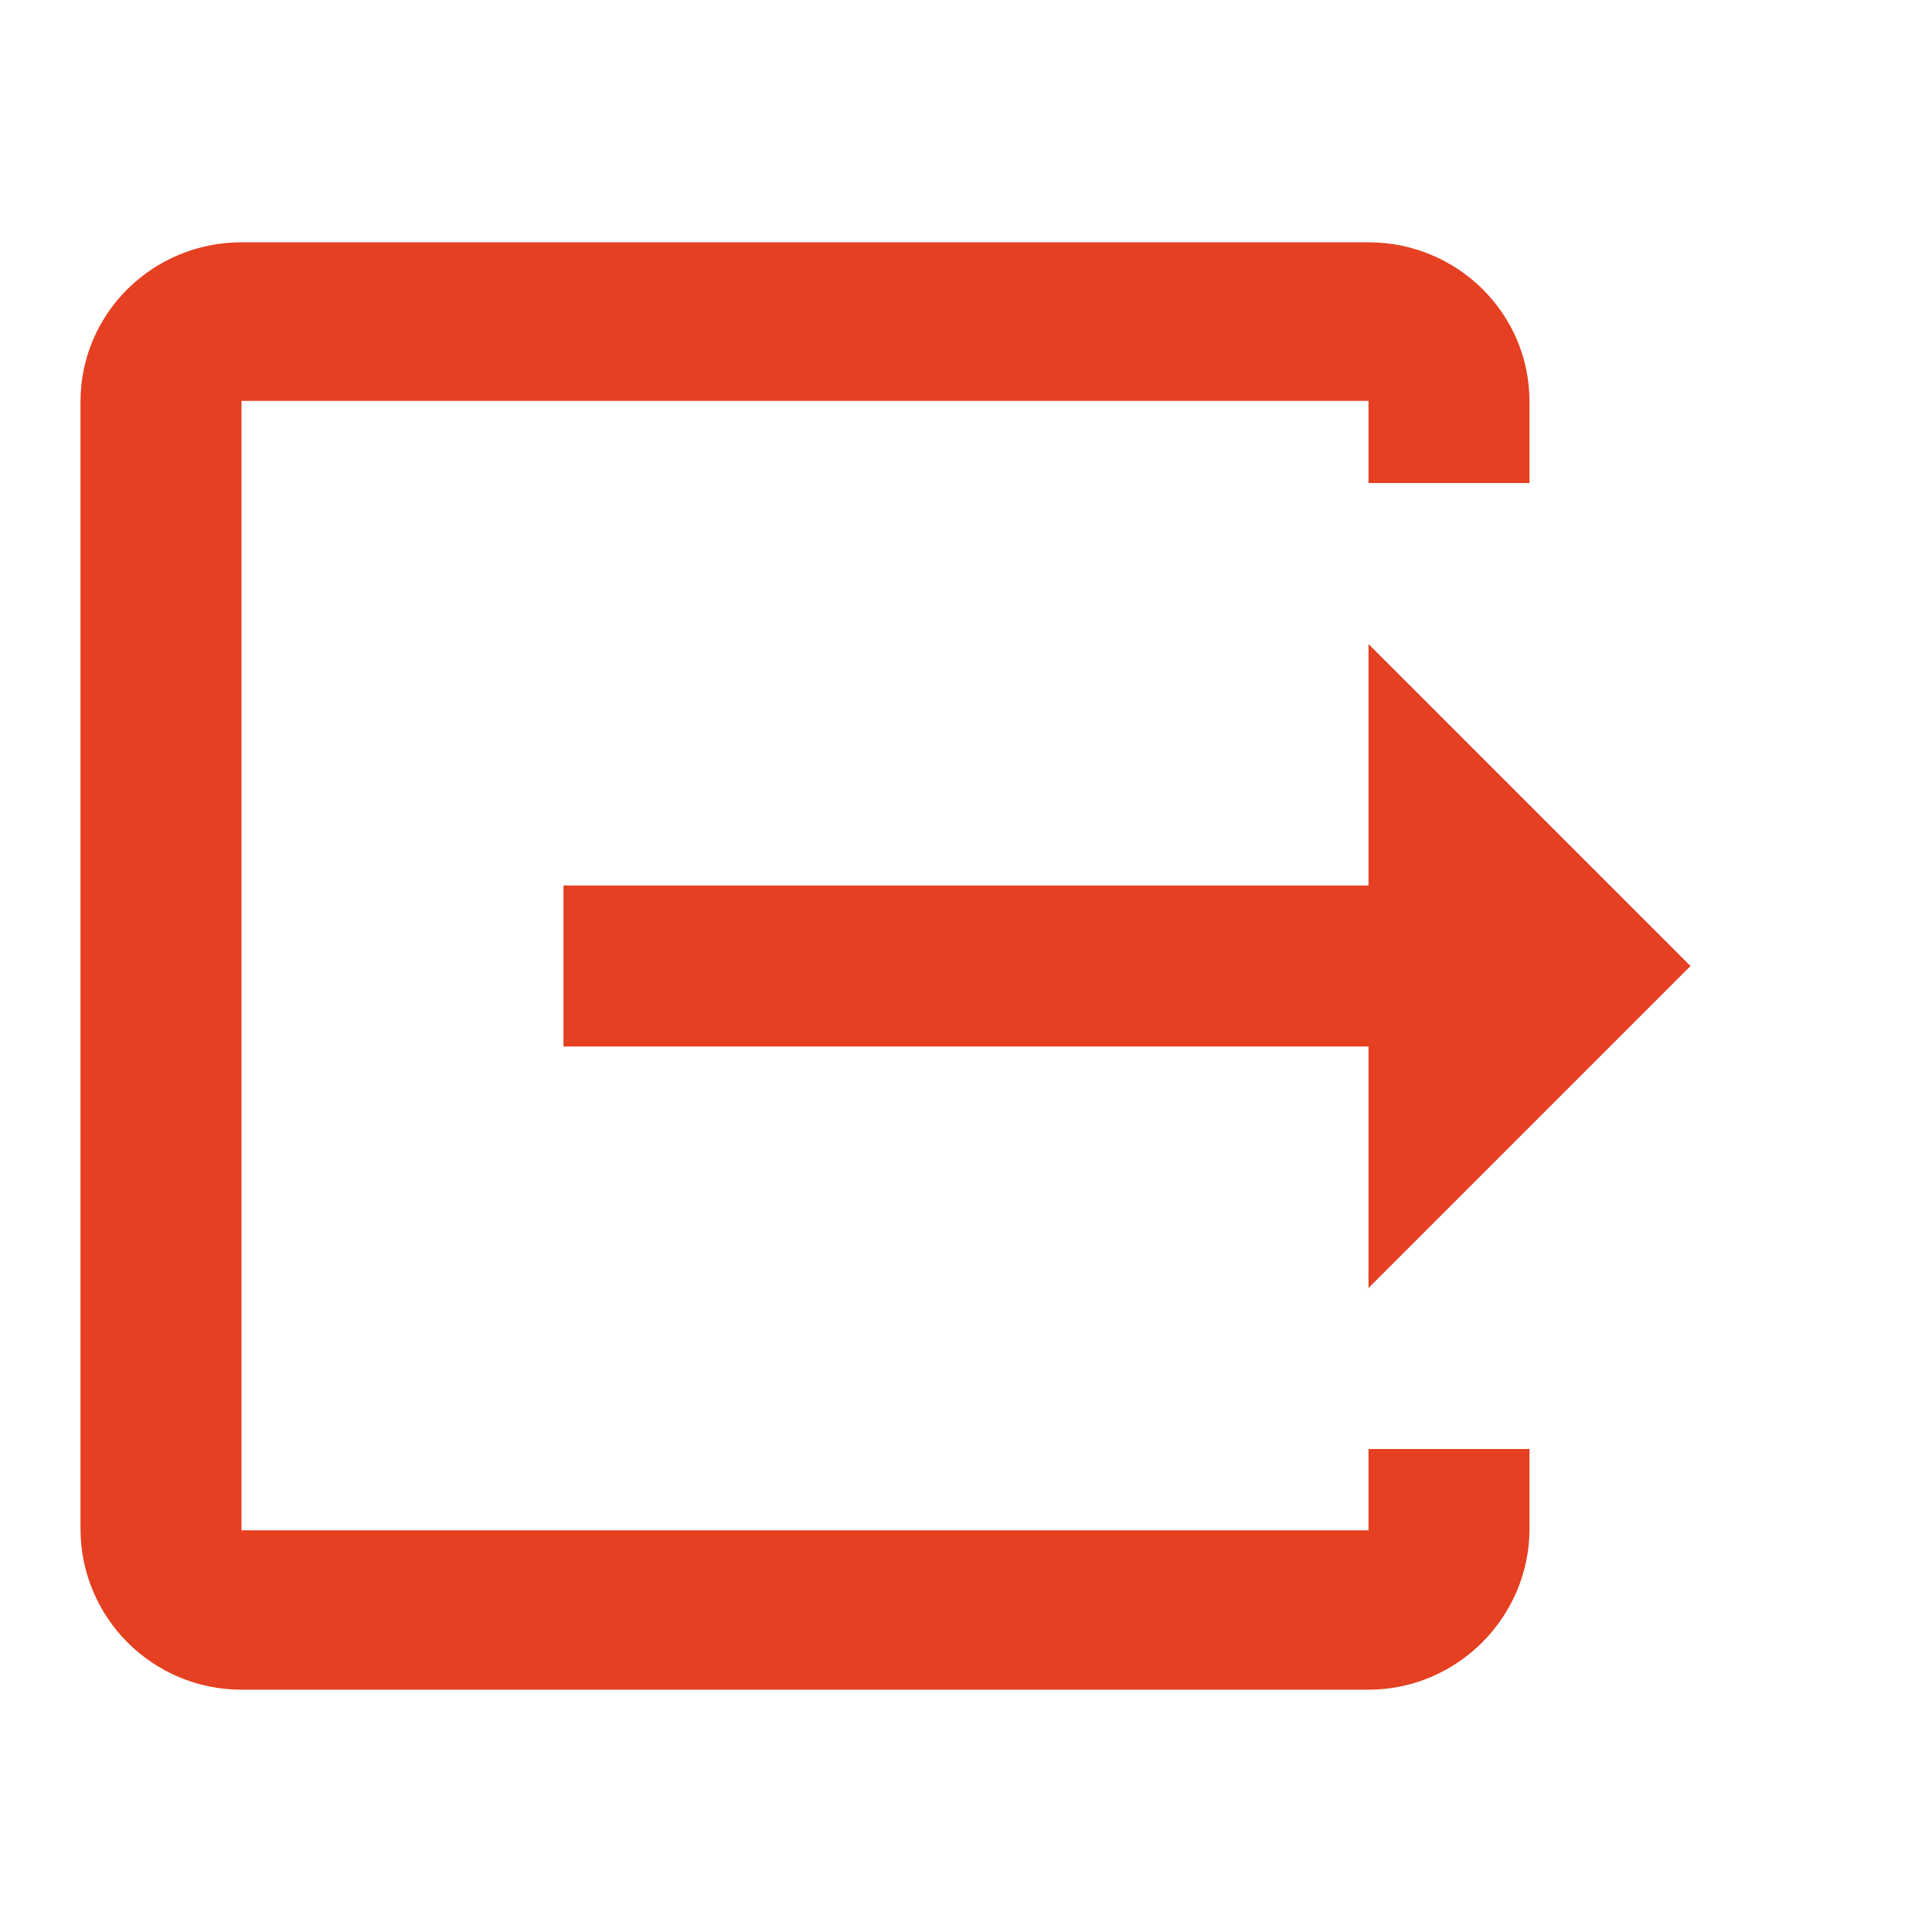
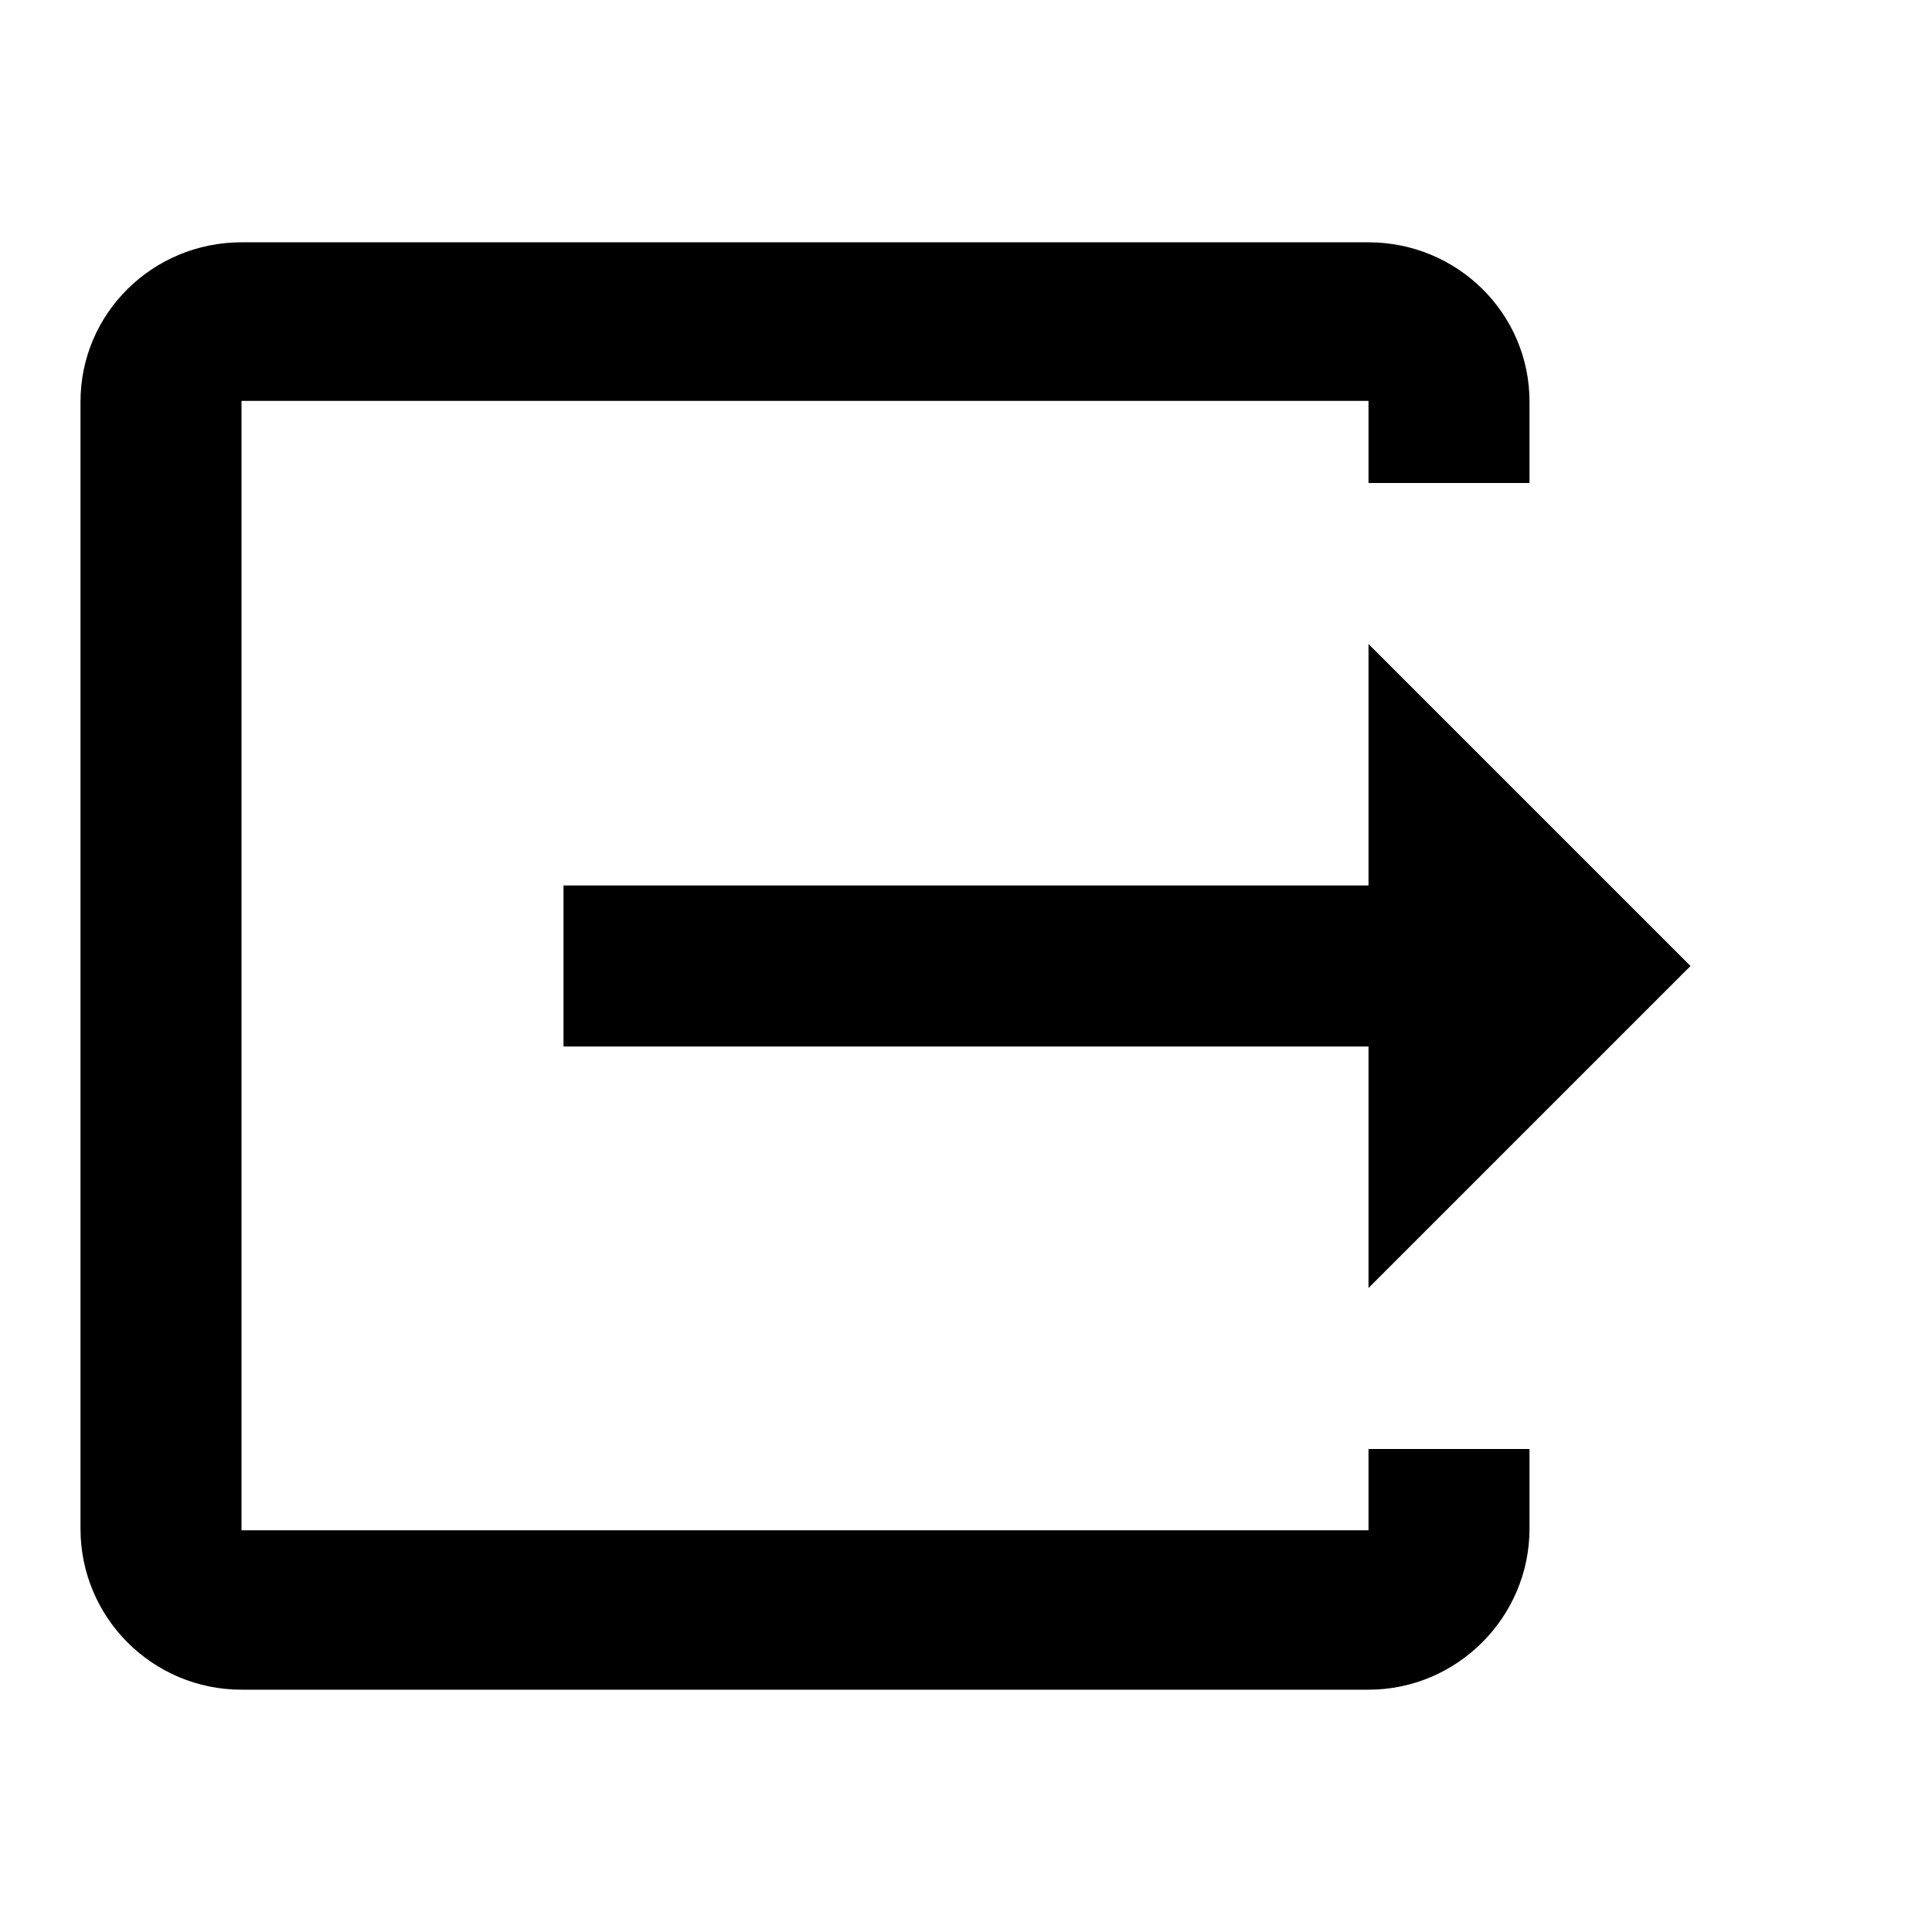
<svg xmlns="http://www.w3.org/2000/svg" width="24" height="24" viewBox="0 0 24 24" fill="none">
-   <g id="logout">
-     <g id="Vector">
-       <path d="M3 20.99L17 20.99C18.1 20.99 19 20.09 19 18.99L19 18L17 18L17 19.01L3 19.01L3 4.98L17 4.98L17 6L19 6L19 4.99C19 3.89 18.1 3.01 17 3.01L3 3.01C1.9 3.01 1 3.89 1 4.99L1 18.99C1 20.1 1.9 20.99 3 20.99Z" fill="#E44021" />
-       <path d="M17 16L21 12L17 8L17 11L7 11L7 13L17 13L17 16Z" fill="#E44021" />
-     </g>
-   </g>
+   <path d="M3 20.99L17 20.99C18.1 20.99 19 20.09 19 18.99L19 18L17 18L17 19.01L3 19.01L3 4.98L17 4.98L17 6L19 6L19 4.99C19 3.89 18.1 3.01 17 3.01L3 3.01C1.9 3.01 1 3.89 1 4.99L1 18.99C1 20.1 1.9 20.99 3 20.99Z" fill="black" />
+   <path d="M17 16L21 12L17 8L17 11L7 11L7 13L17 13L17 16Z" fill="black" />
</svg>
